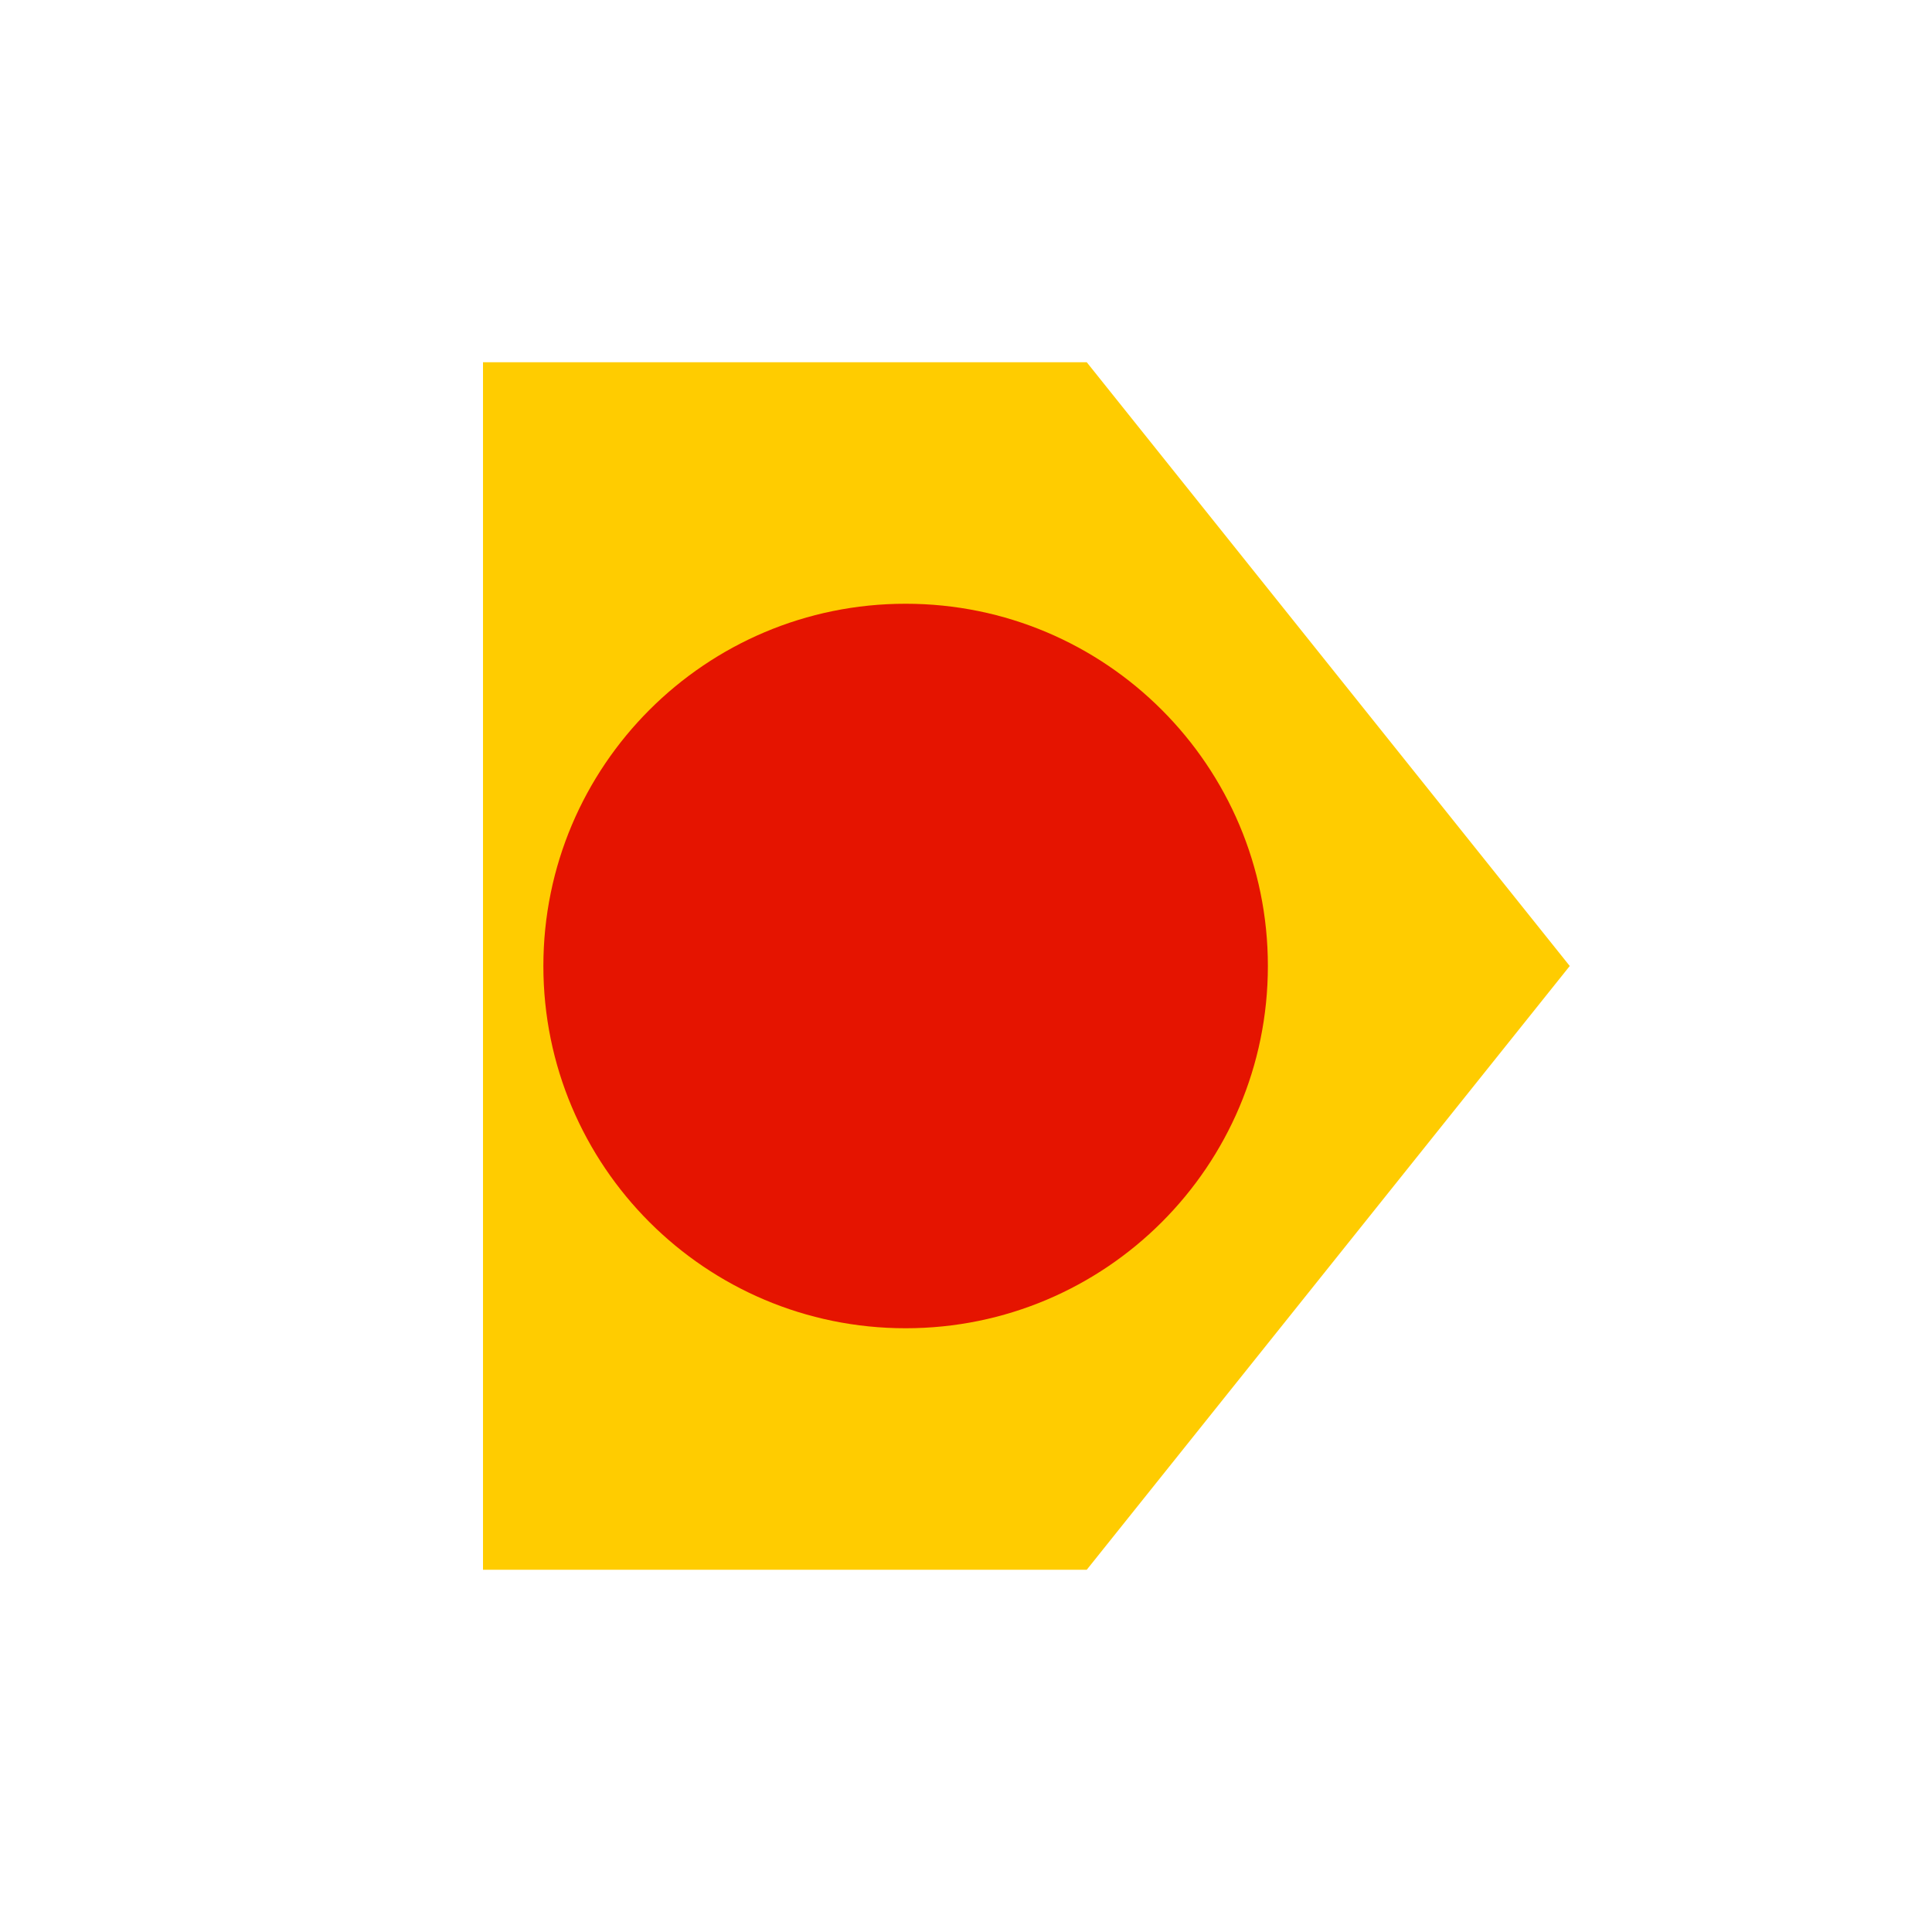
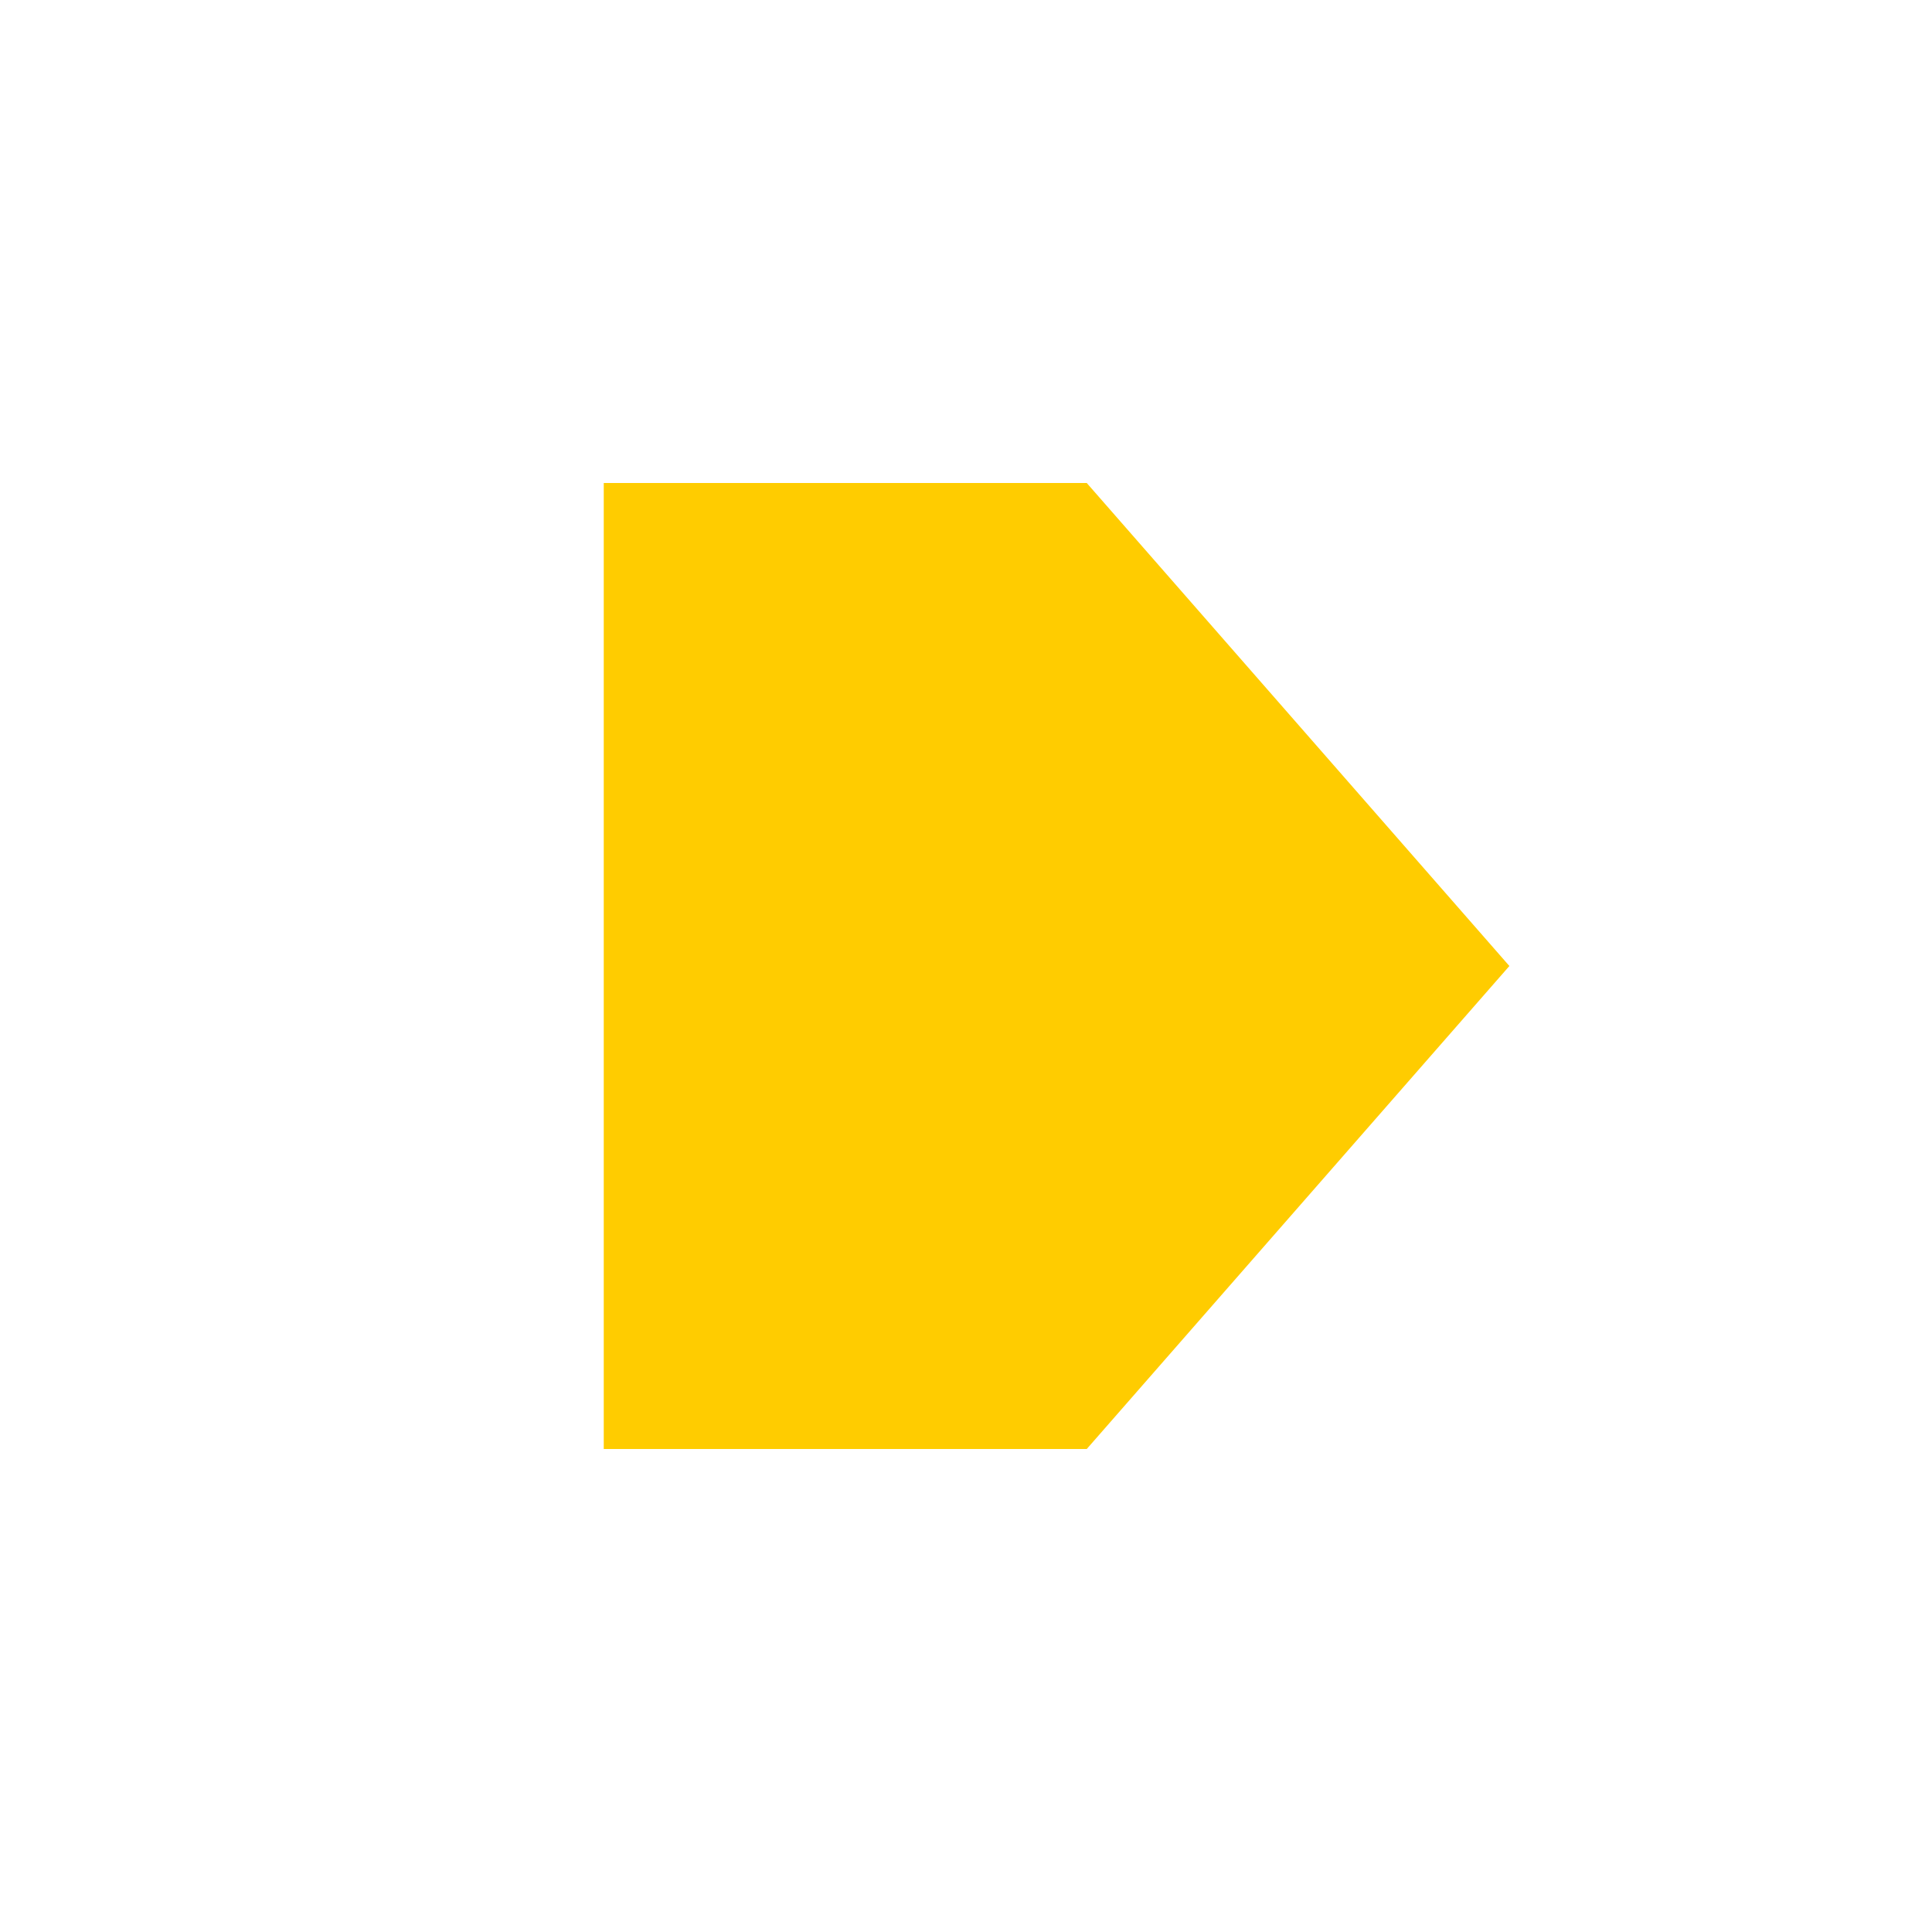
<svg xmlns="http://www.w3.org/2000/svg" viewBox="0 0 16 16">
  <defs>
    <style>.icon-canvas-transparent,.icon-vs-out{fill:#f6f6f6;}.icon-canvas-transparent{opacity:0;}.icon-vs-yellow{fill:#fc0;}.icon-vs-red{fill:#e51400;}</style>
  </defs>
  <g id="canvas">
    <path class="icon-canvas-transparent" d="M16,0V16H0V0Z" />
  </g>
  <g id="outline" style="display: none;">
-     <polygon class="icon-vs-out" points="3 14 3 2 9.48 2 14.28 8 9.48 14 3 14" />
+     <path class="icon-vs-out" d="M13.829,8,9.454,13H4V3H9.454Z" />
  </g>
  <g id="iconBg">
-     <path class="icon-vs-yellow" d="M13,8,9,13H4V3H9Z" />
+     <path class="icon-vs-yellow" d="M12.5,8,9,12H5V4H9Z" />
  </g>
-   <g id="iconFg">
-     <path class="icon-vs-red" d="M10.5,8a3,3,0,1,1-3-3A3,3,0,0,1,10.5,8Z" />
+   <g id="iconFg" style="display: none;">
+     <path class="icon-vs-red" d="M10.5,8A2.5,2.5,0,1,1,8,5.5,2.5,2.5,0,0,1,10.5,8Z" />
  </g>
</svg>
